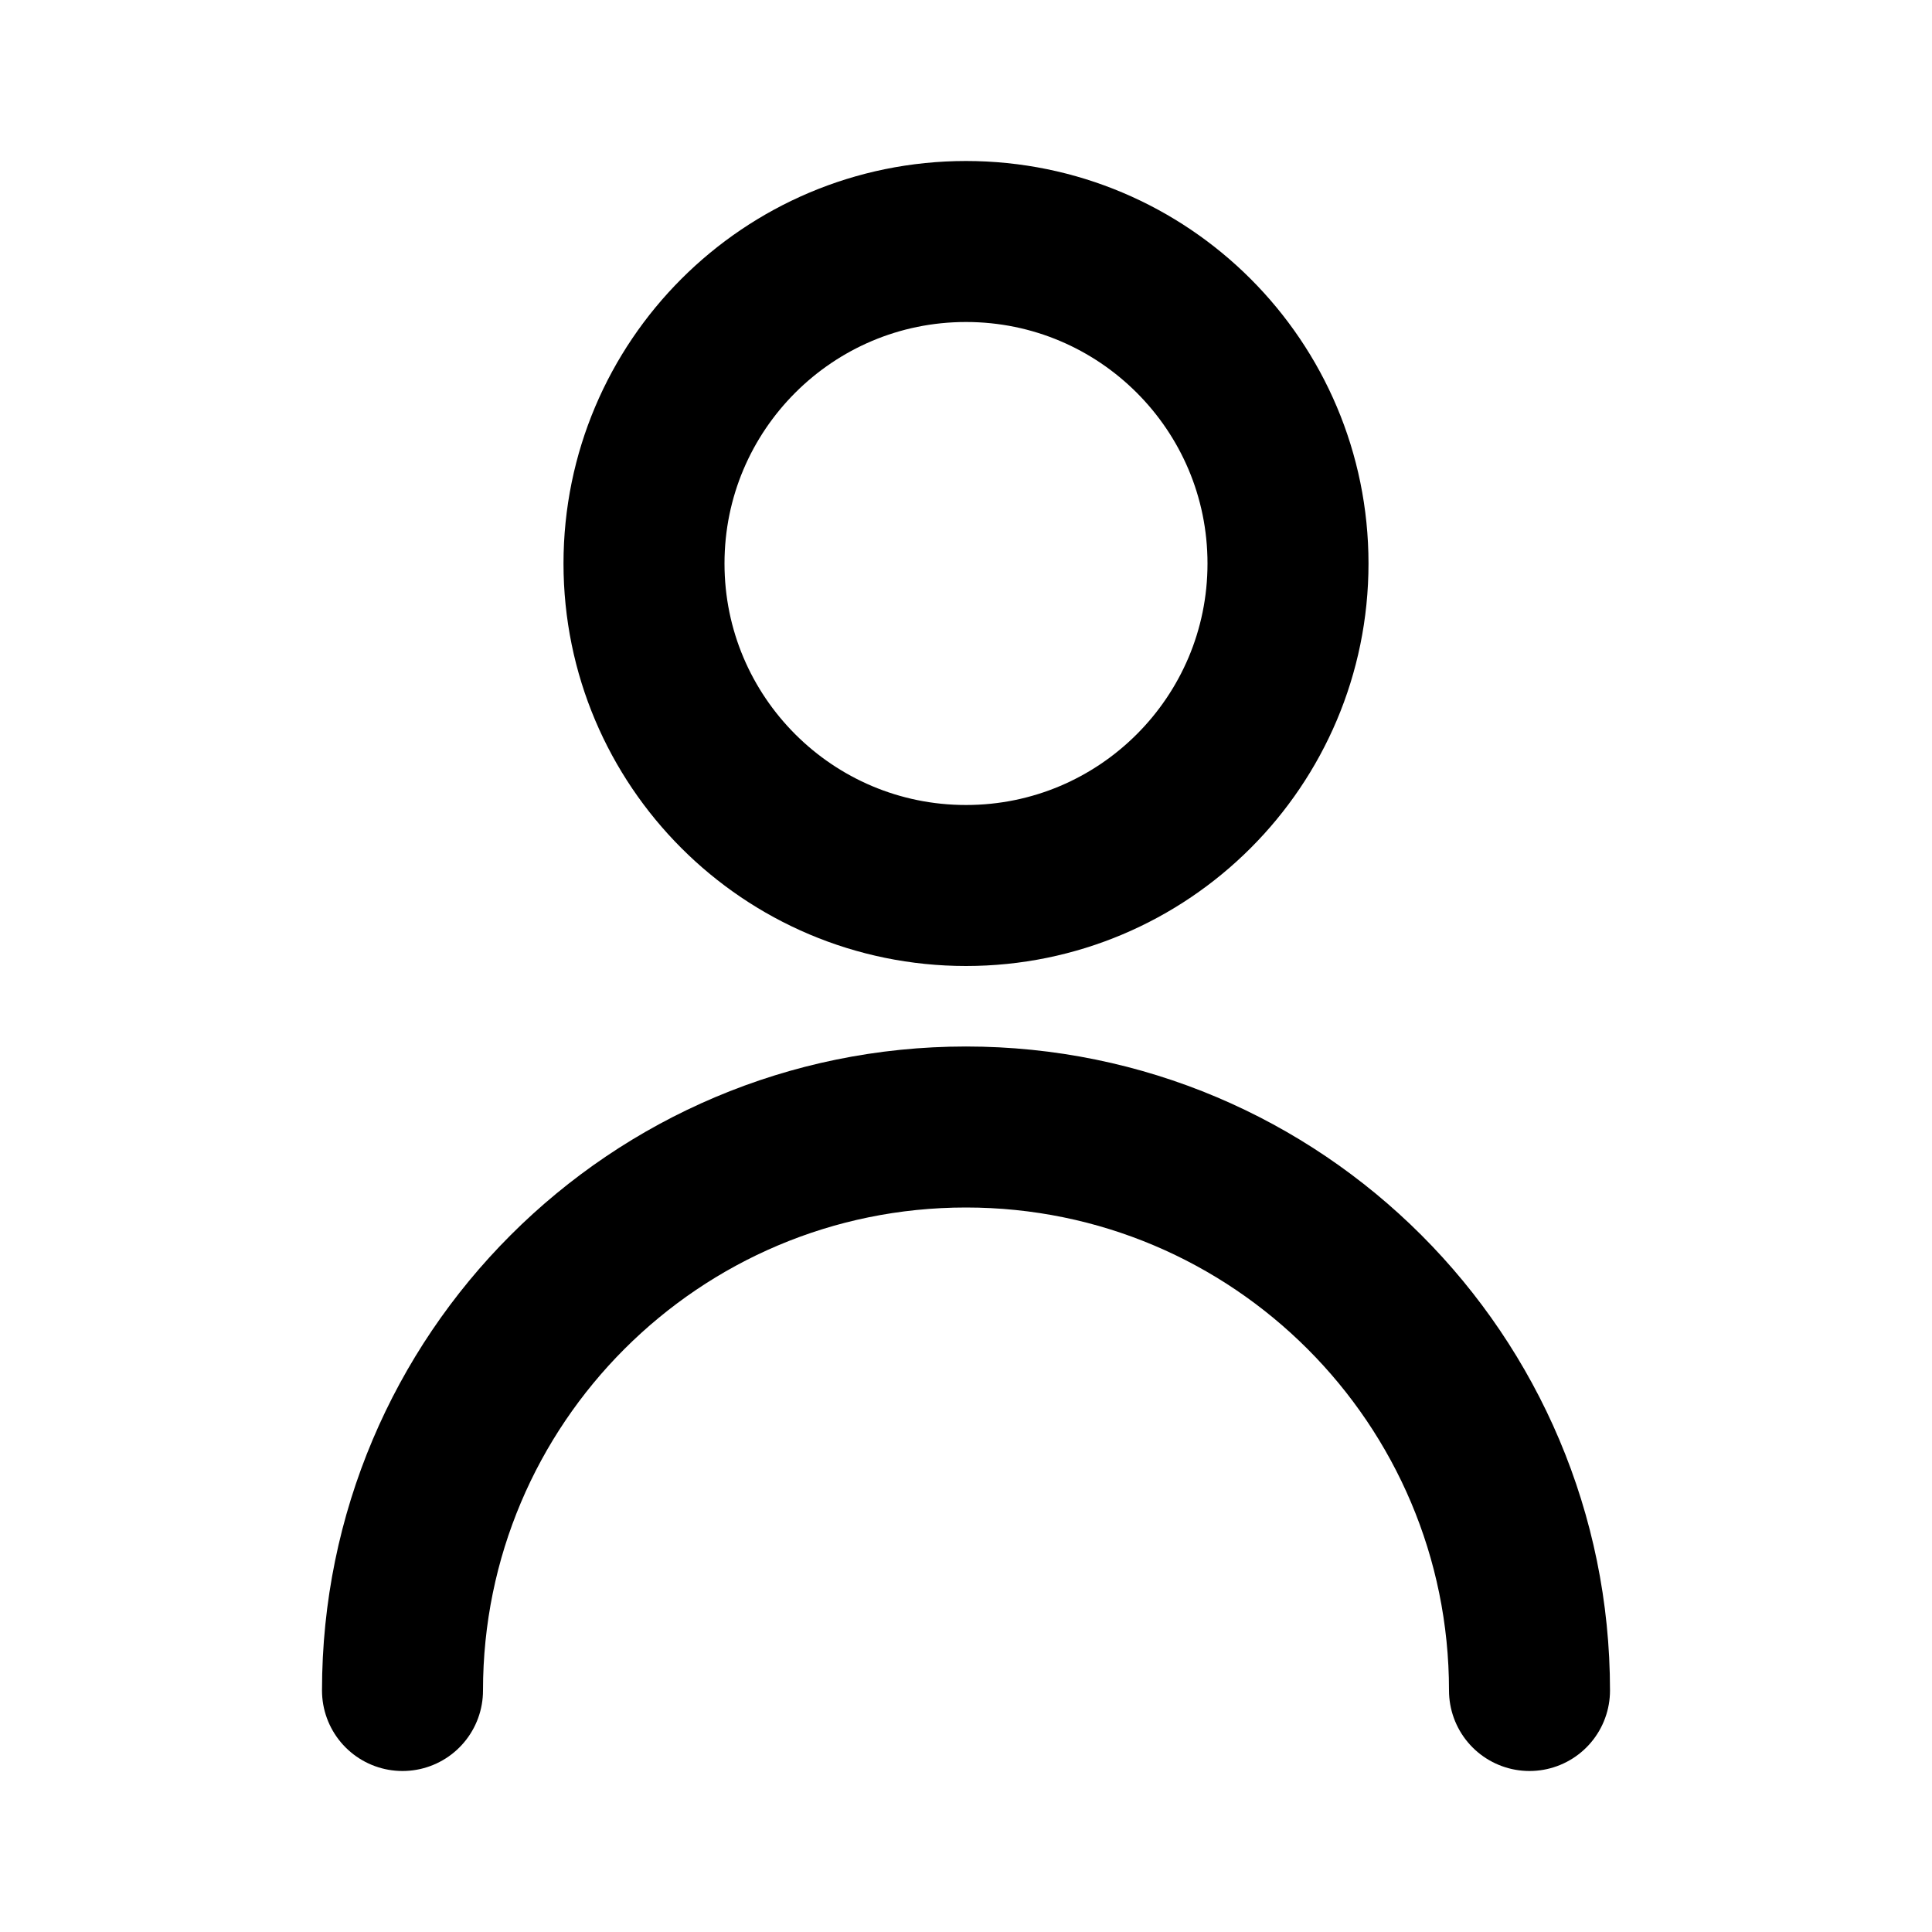
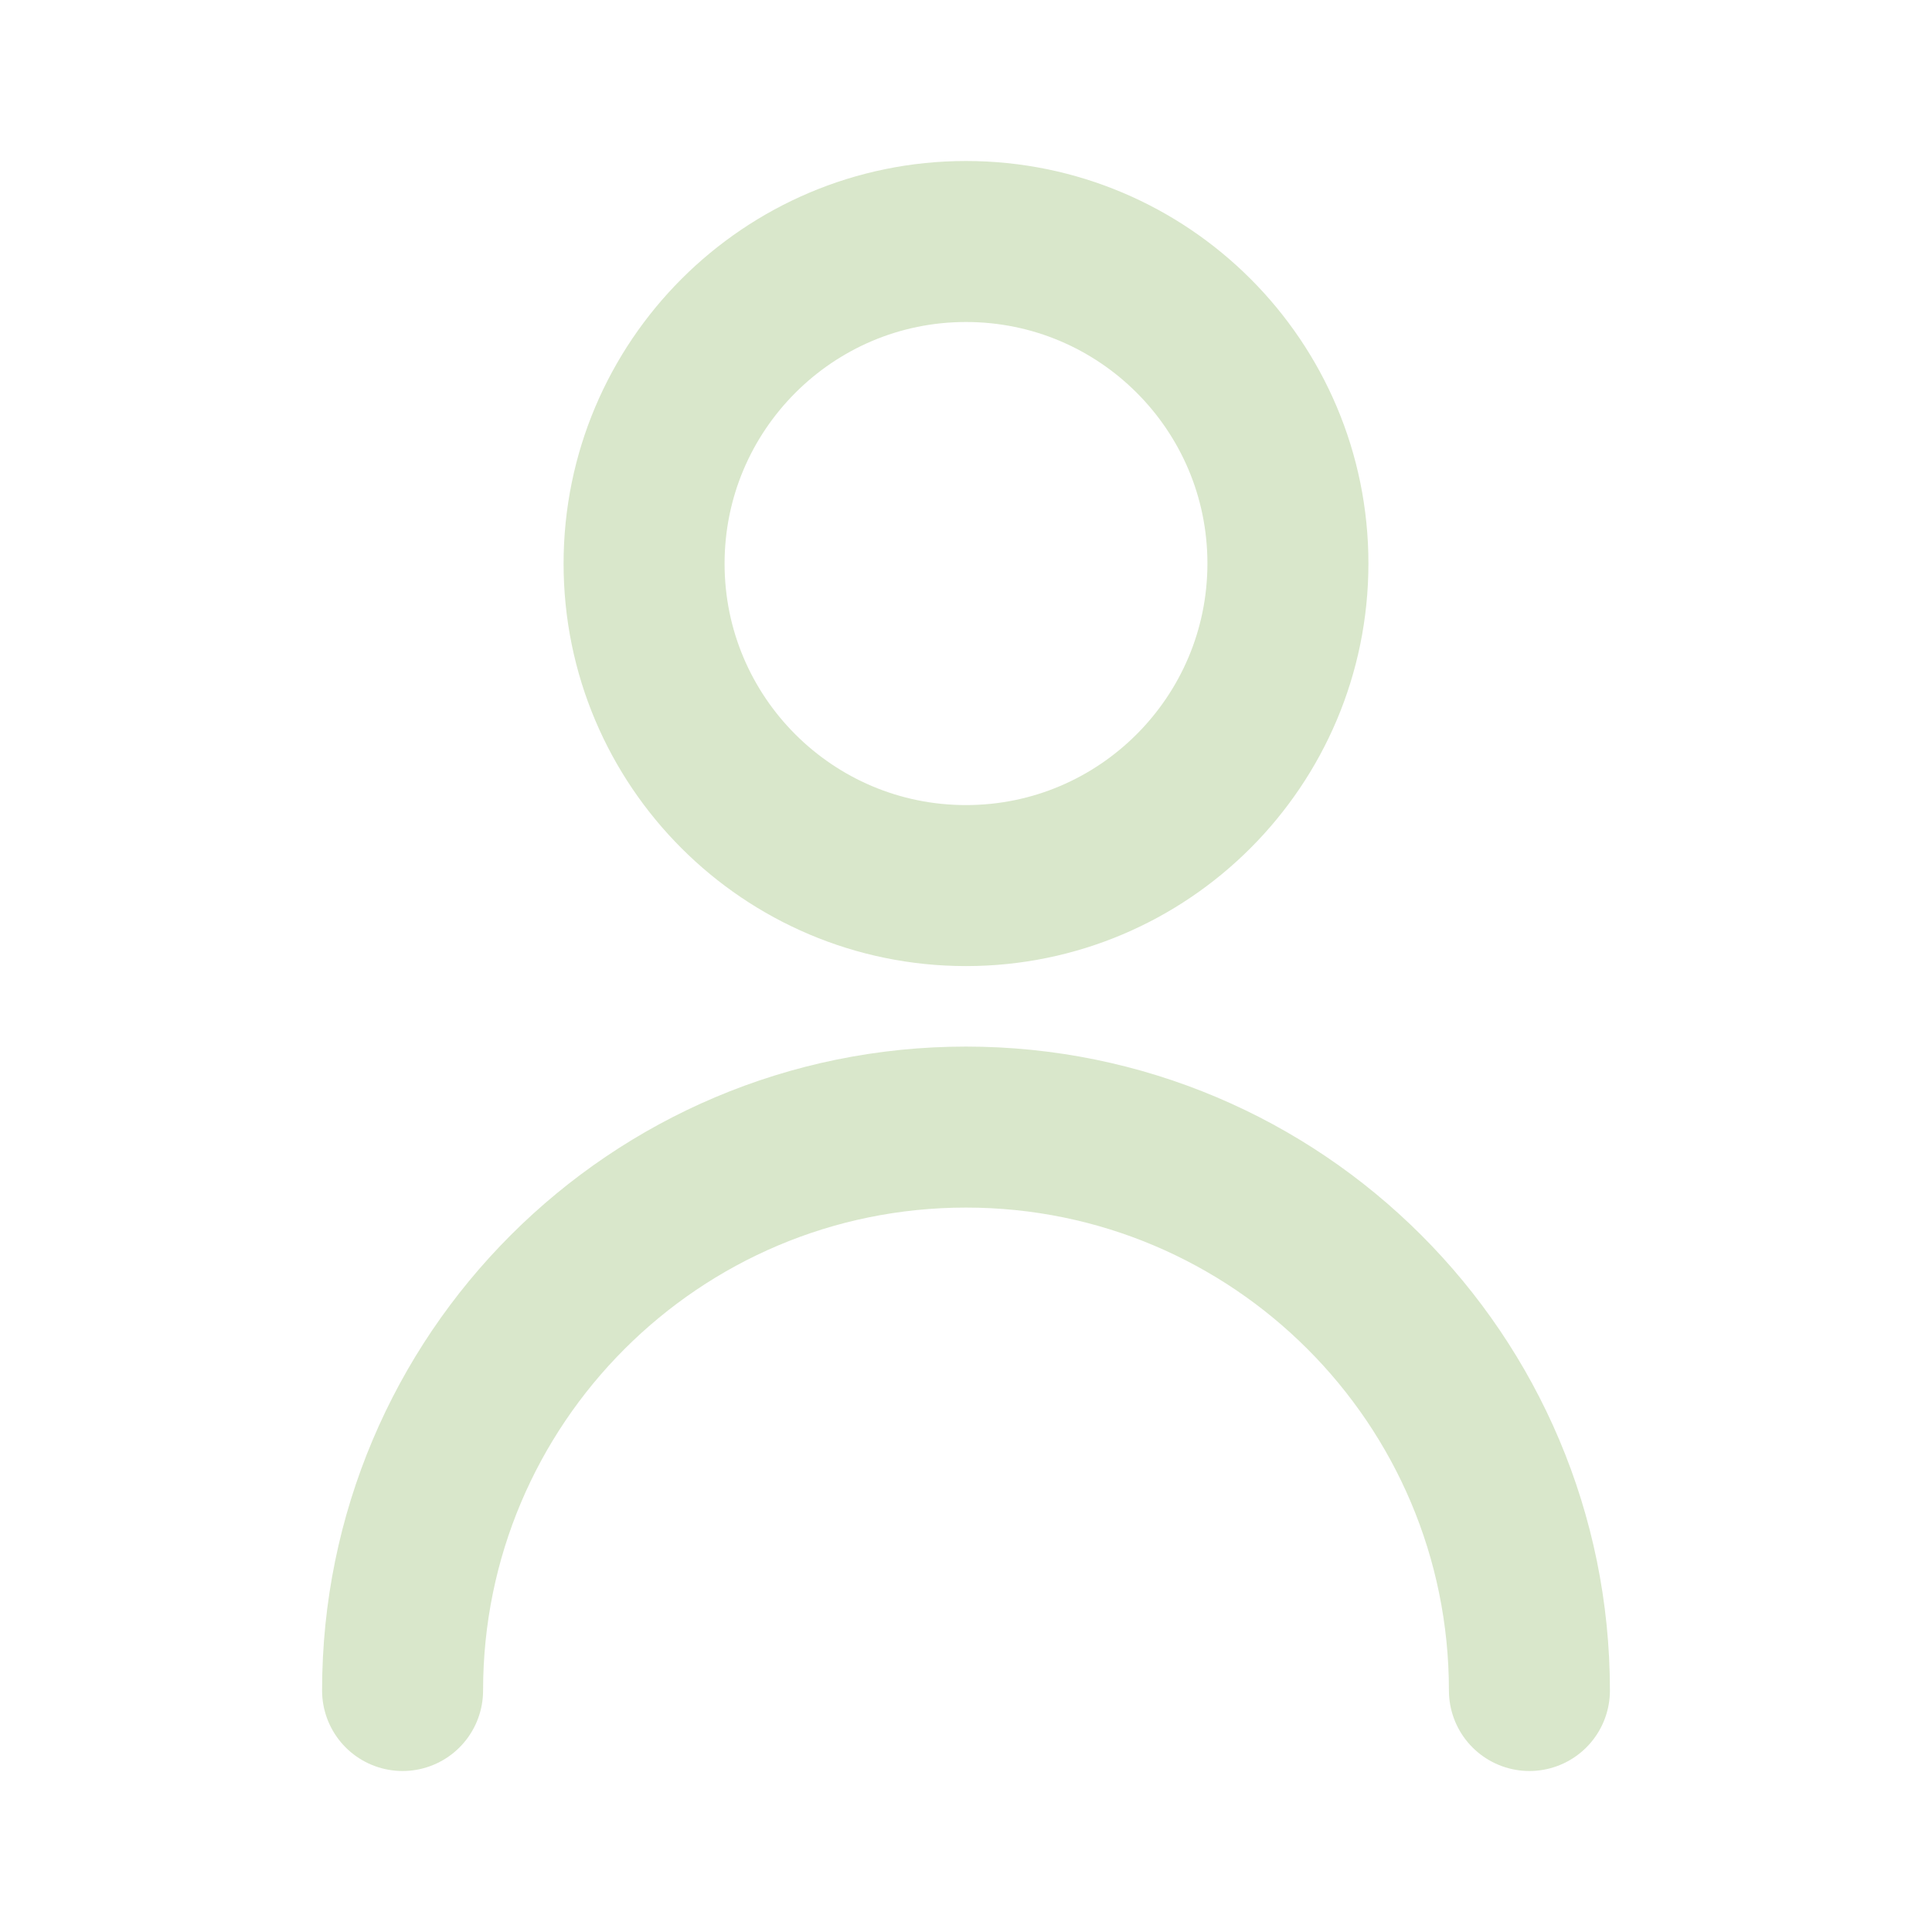
- <svg xmlns="http://www.w3.org/2000/svg" width="800px" height="800px" viewBox="0 0 24 24" fill="none">
-   <g id="User / User_01">
-     <path id="Vector" d="M19 21C19 17.134 15.866 14 12 14C8.134 14 5 17.134 5 21M12 11C9.791 11 8 9.209 8 7C8 4.791 9.791 3 12 3C14.209 3 16 4.791 16 7C16 9.209 14.209 11 12 11Z" stroke="#000000" stroke-width="2" stroke-linecap="round" stroke-linejoin="round" />
+ <svg xmlns="http://www.w3.org/2000/svg" version="1.1" id="Layer_1" x="0px" y="0px" viewBox="0 0 800 800" style="enable-background:new 0 0 800 800;" xml:space="preserve">
+   <style type="text/css">
+ 	.st0{fill:none;stroke:#D9E7CB;stroke-width:66.667;stroke-linecap:round;stroke-linejoin:round;stroke-miterlimit:133.333;}
+ </style>
+   <g id="User__x2F__User_x5F_01">
+     <path id="Vector" class="st0" d="M633.3,700c0-128.9-104.5-233.3-233.3-233.3c-128.9,0-233.3,104.5-233.3,233.3 M400,366.7   c-73.6,0-133.3-59.7-133.3-133.3S326.4,100,400,100s133.3,59.7,133.3,133.3S473.6,366.7,400,366.7z" />
  </g>
</svg>
